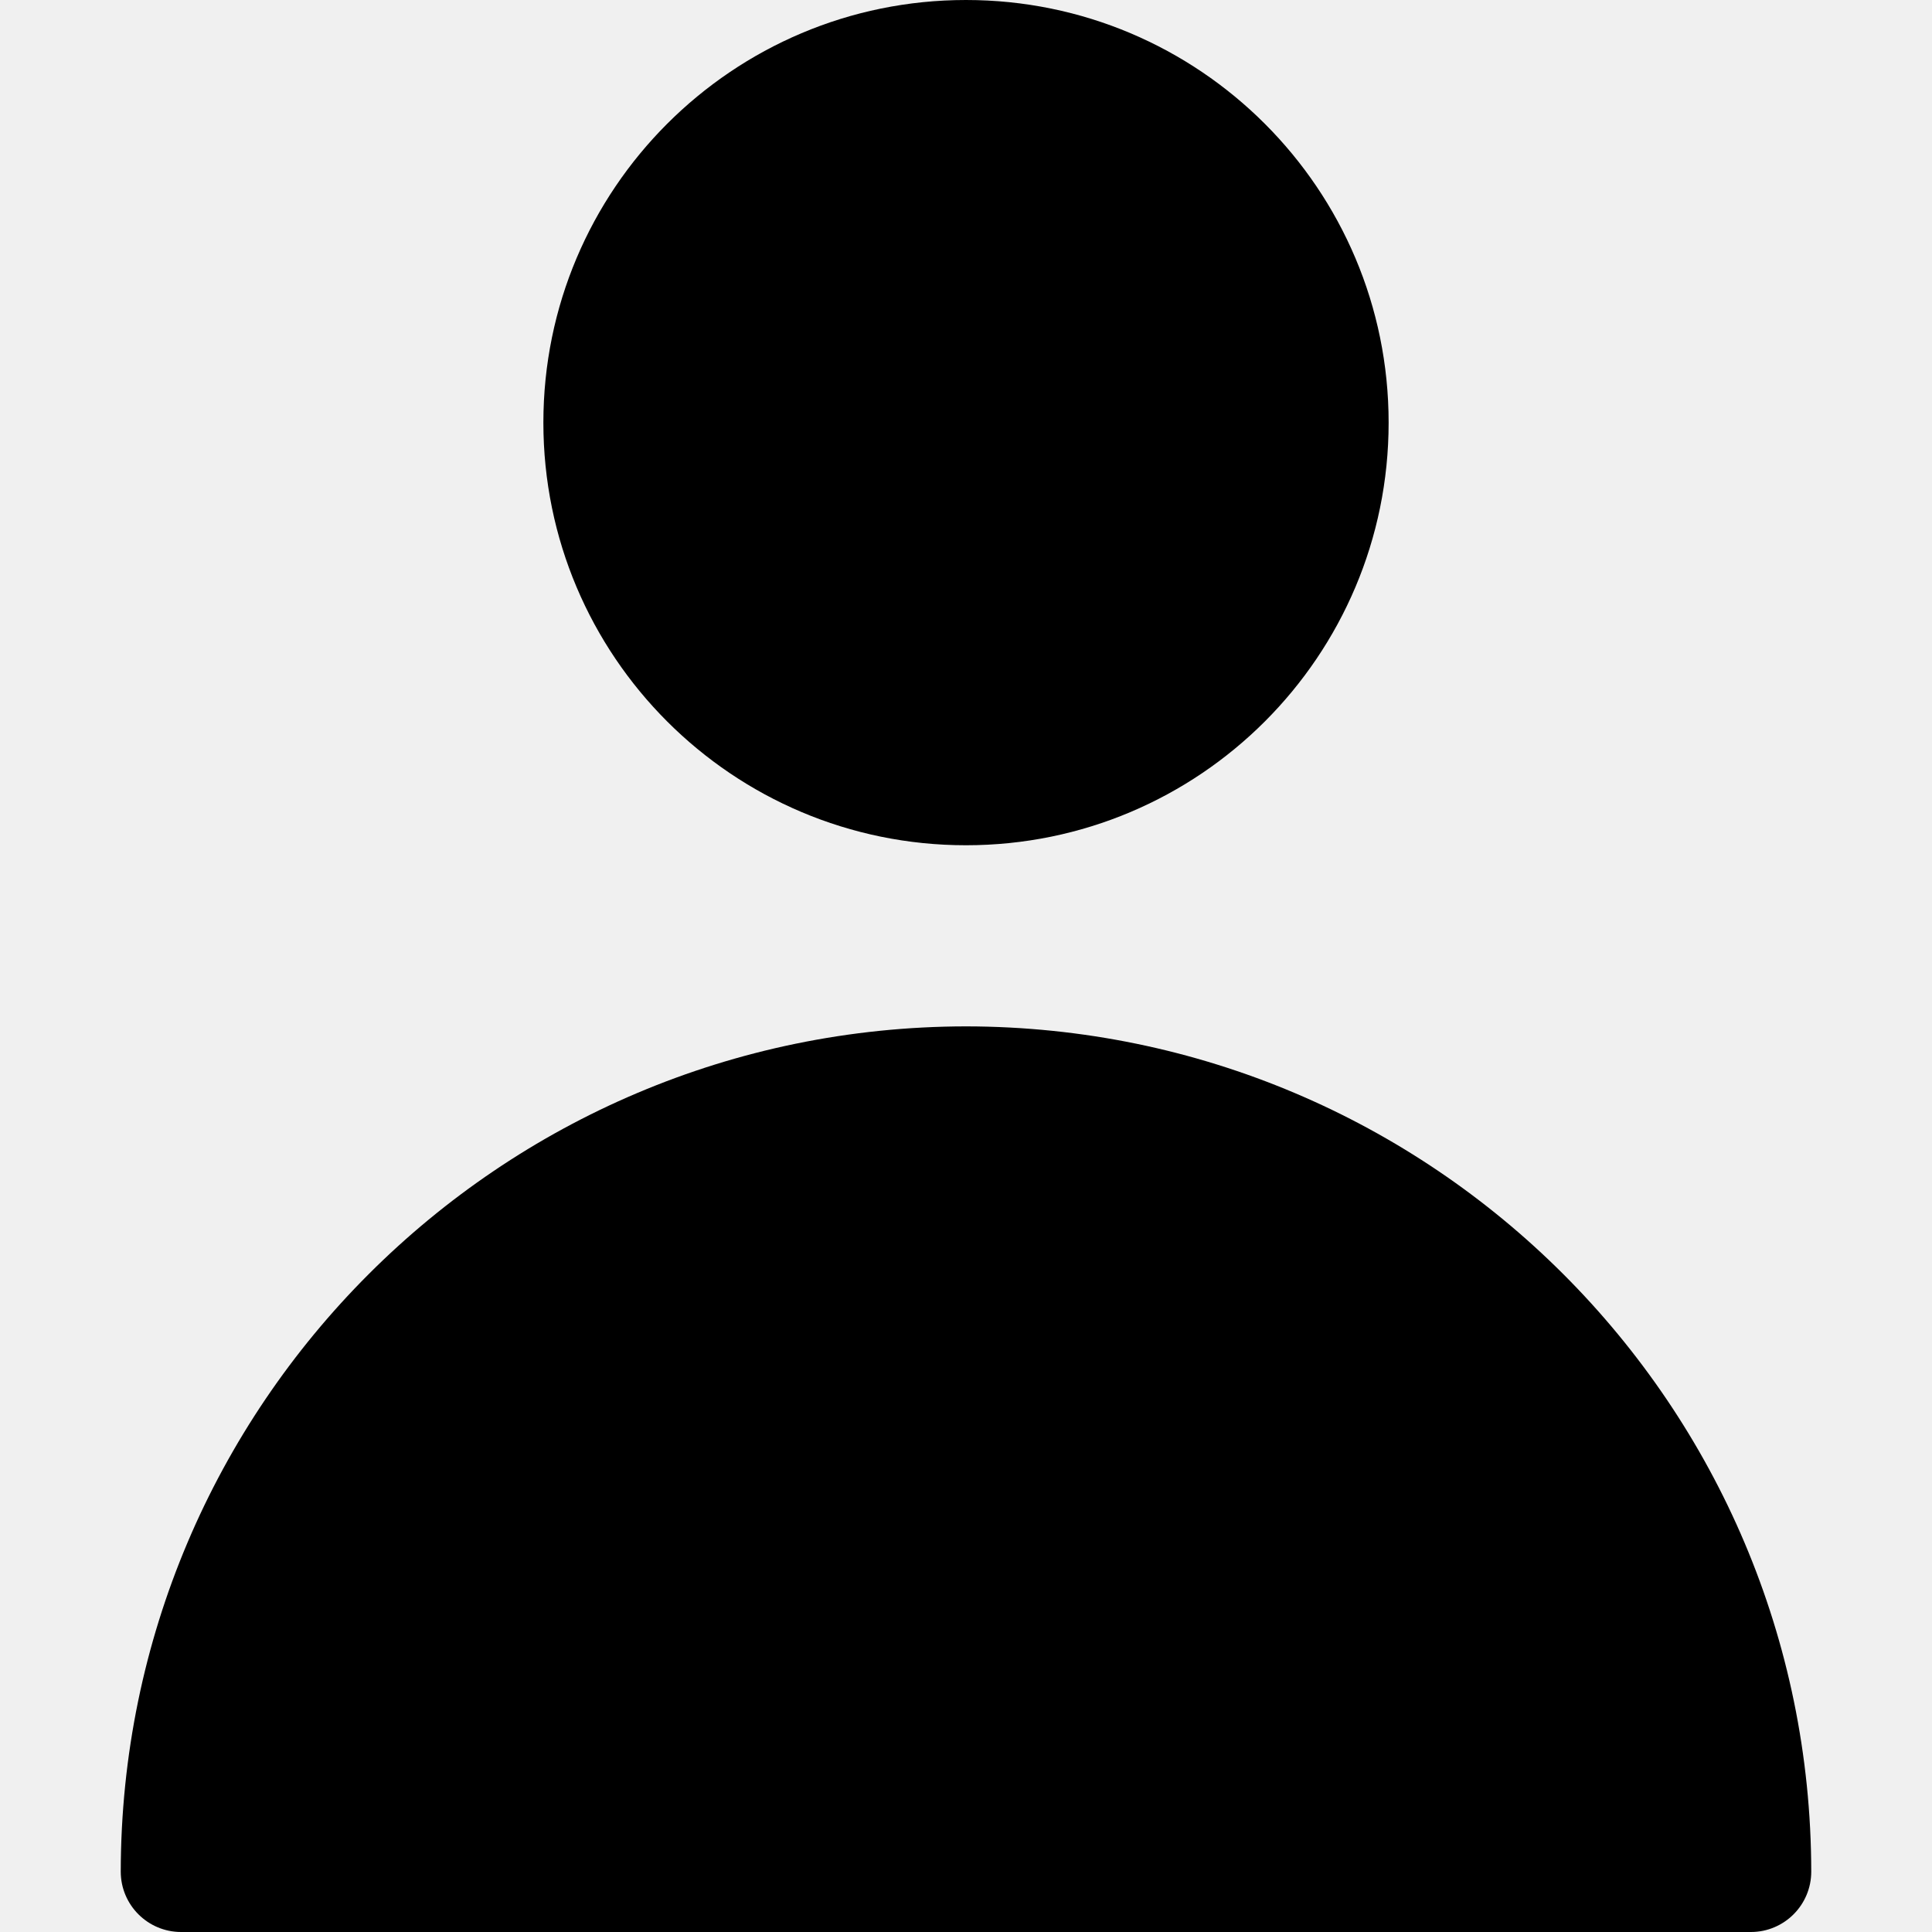
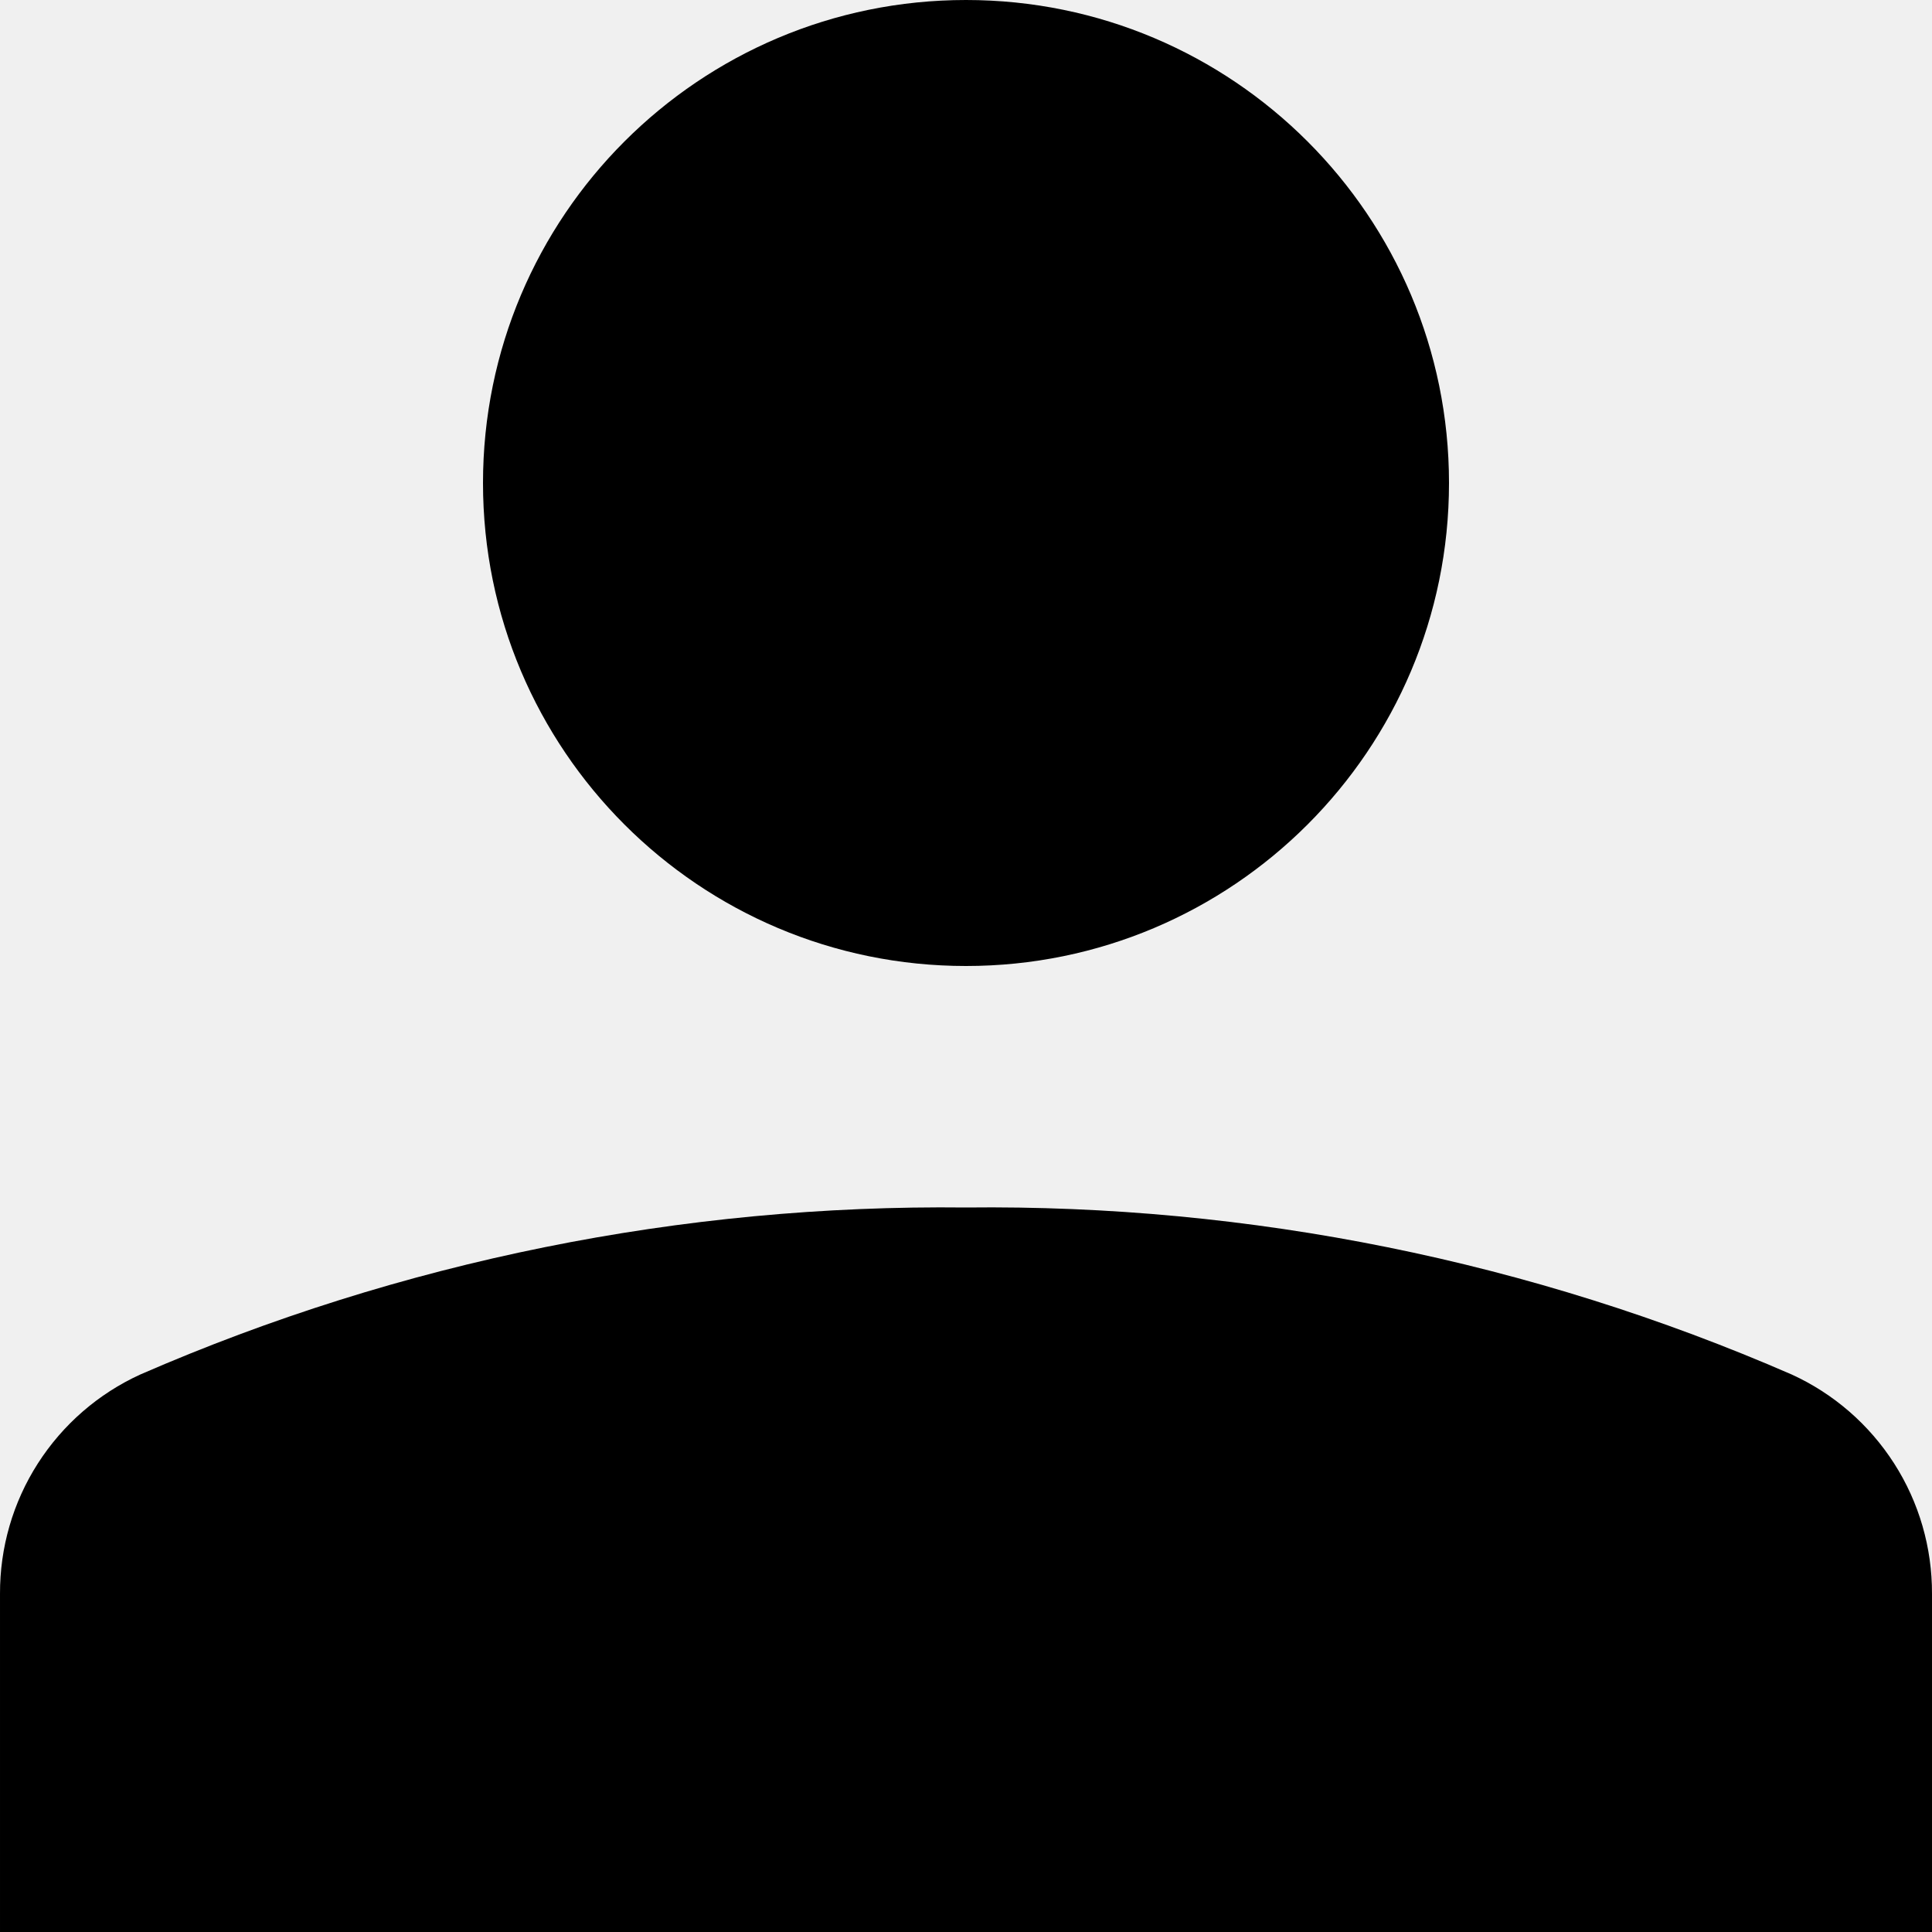
- <svg xmlns="http://www.w3.org/2000/svg" width="12" height="12" viewBox="0 0 12 12">
-   <g clip-path="url(#a)">
-     <path d="M6 5.25A2.625 2.625 0 1 0 6 0a2.625 2.625 0 0 0 0 5.25Zm0 1.125a5.256 5.256 0 0 0-5.25 5.25.375.375 0 0 0 .375.375h9.75a.375.375 0 0 0 .375-.375A5.256 5.256 0 0 0 6 6.375Z" />
+ <svg xmlns="http://www.w3.org/2000/svg" width="12" height="12" viewBox="0 0 12 12" fill="none">
+   <g clip-path="url(#clip0_1112_719)">
+     <path d="M6 6C7.657 6 9 4.657 9 3C9 1.343 7.657 0 6 0C4.343 0 3 1.343 3 3C3 4.657 4.343 6 6 6Z" fill="black" />
+     <path d="M12 9.9C12.001 9.613 11.92 9.332 11.765 9.09C11.61 8.848 11.389 8.656 11.128 8.537C9.511 7.833 7.763 7.48 6 7.5C4.237 7.48 2.489 7.833 0.872 8.537C0.611 8.656 0.39 8.848 0.235 9.09C0.08 9.332 -0.001 9.613 1.3997e-05 9.9V12H12V9.9Z" fill="black" />
  </g>
  <defs>
-     <clipPath id="a">
-       <path fill="#fff" d="M0 0h12v12H0z" />
+     <clipPath id="clip0_1112_719">
+       <rect width="12" height="12" fill="white" />
    </clipPath>
  </defs>
</svg>
